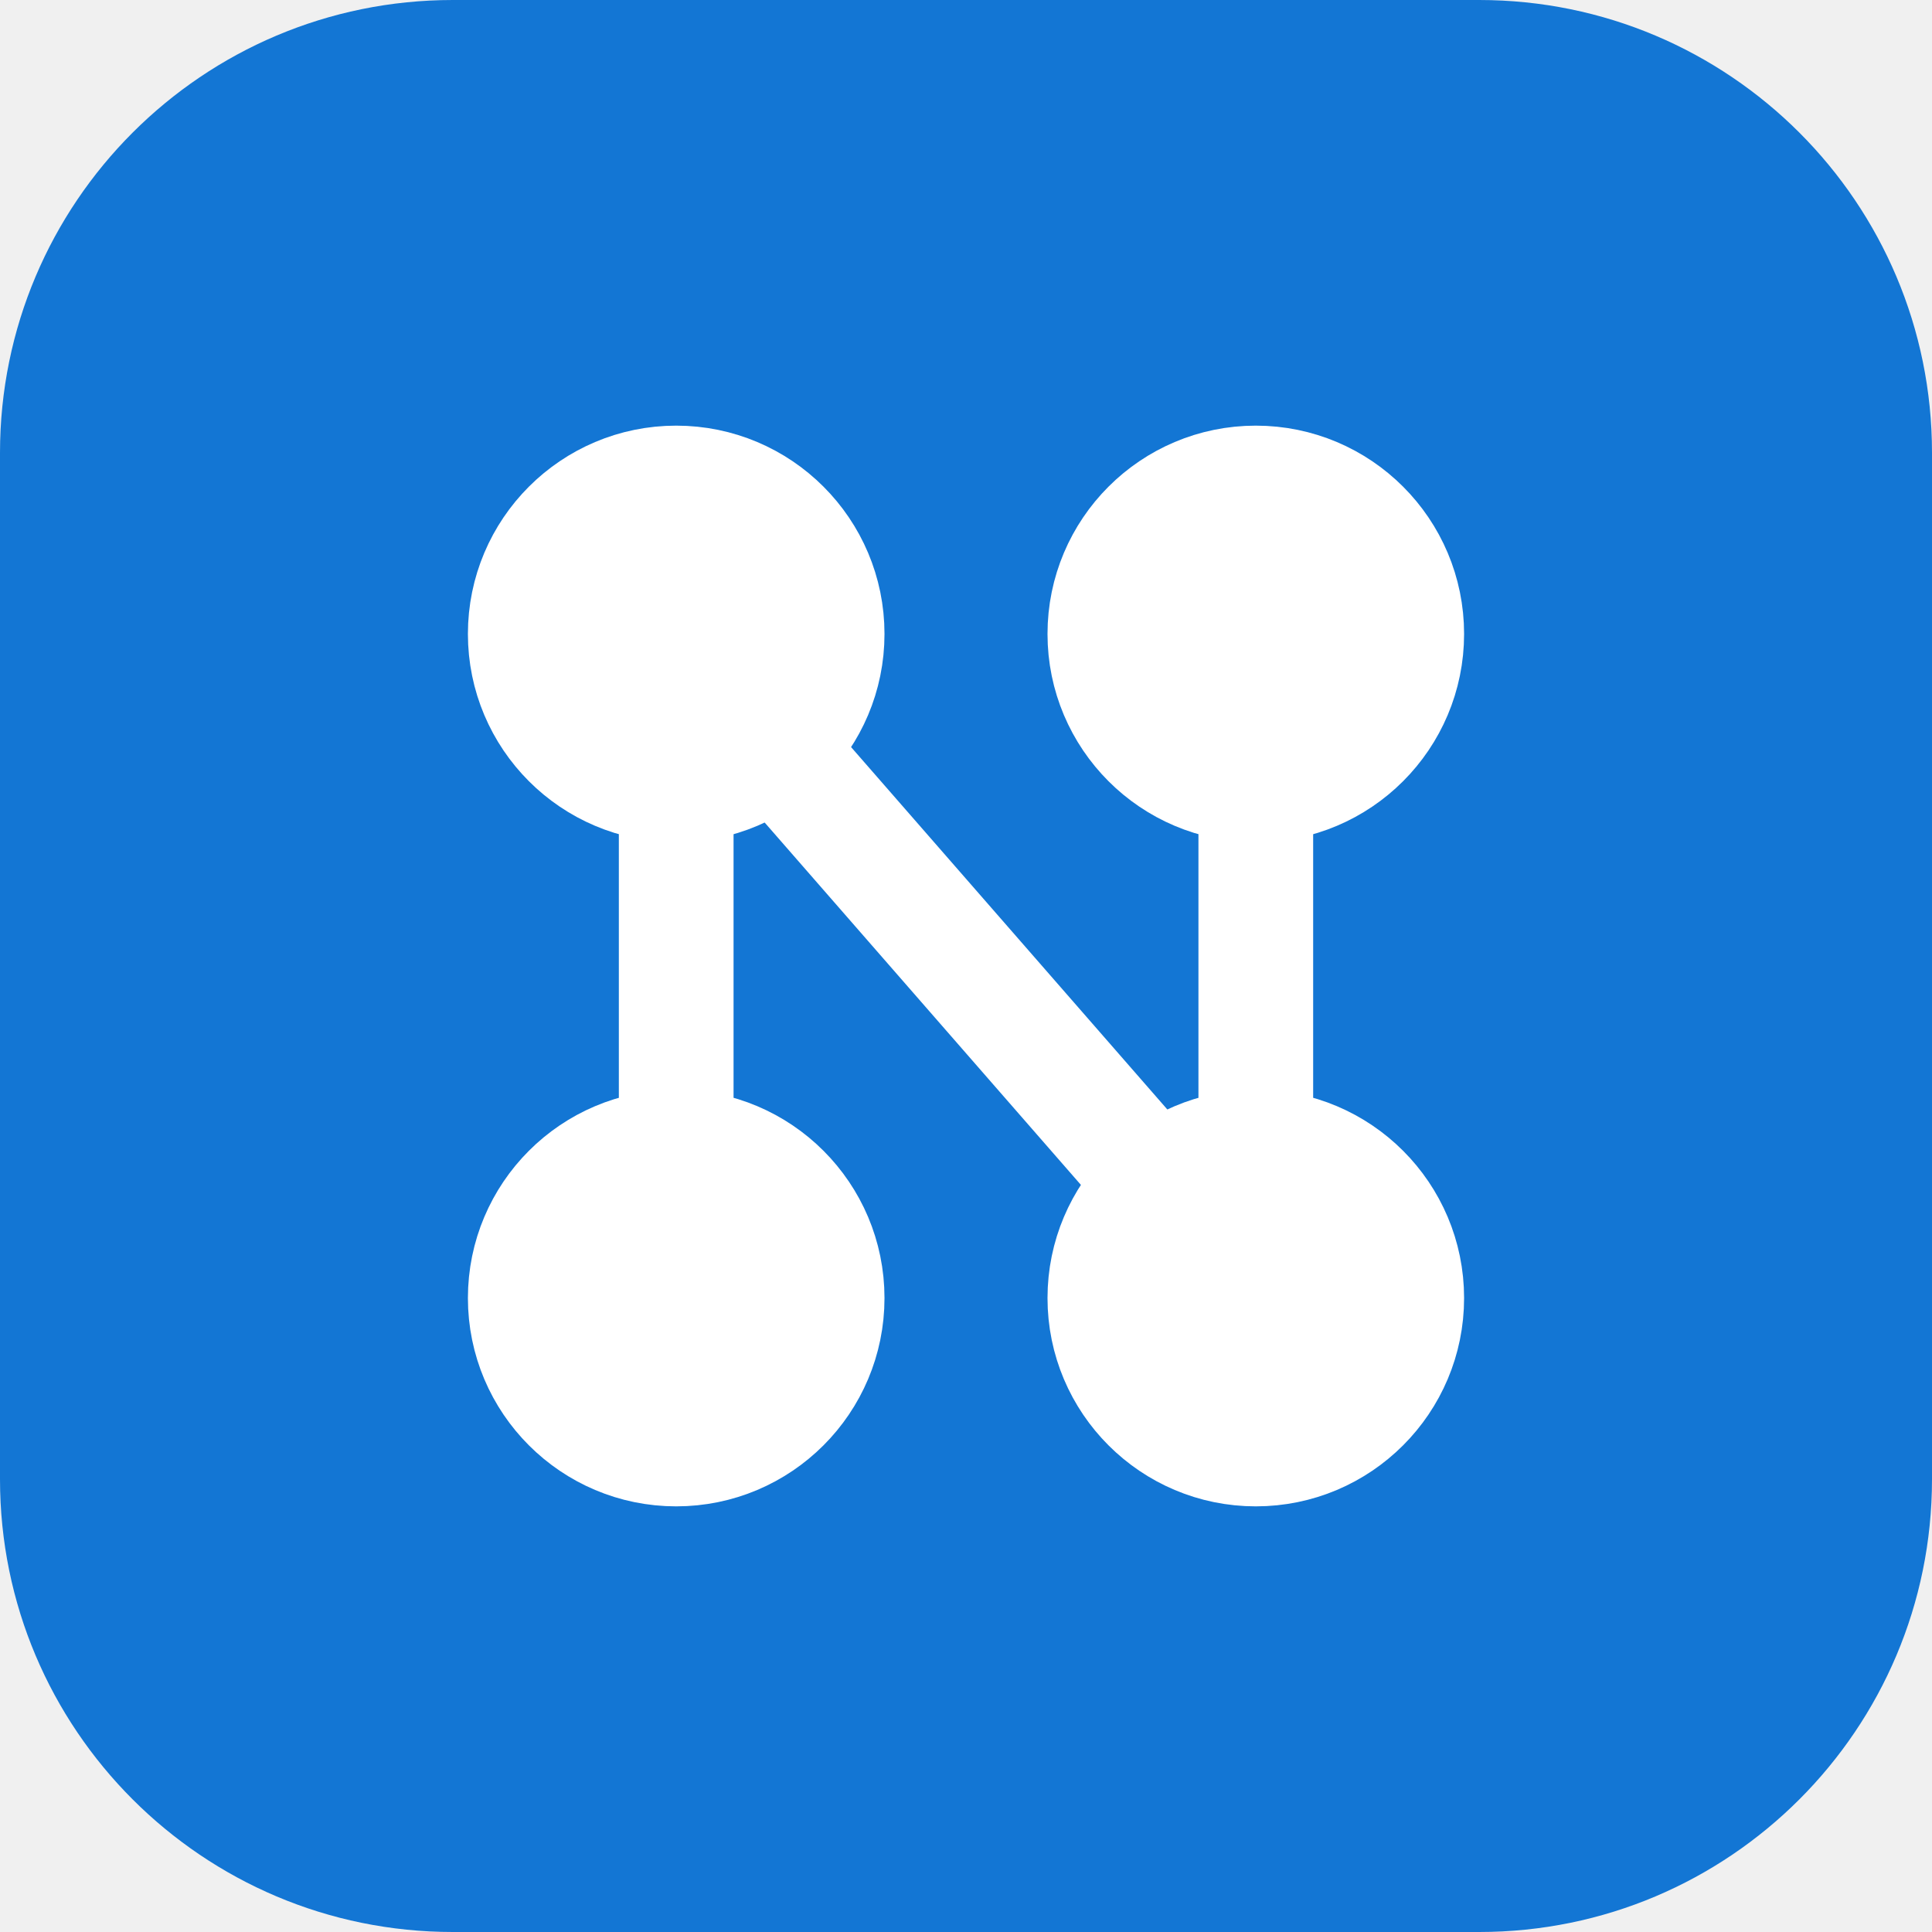
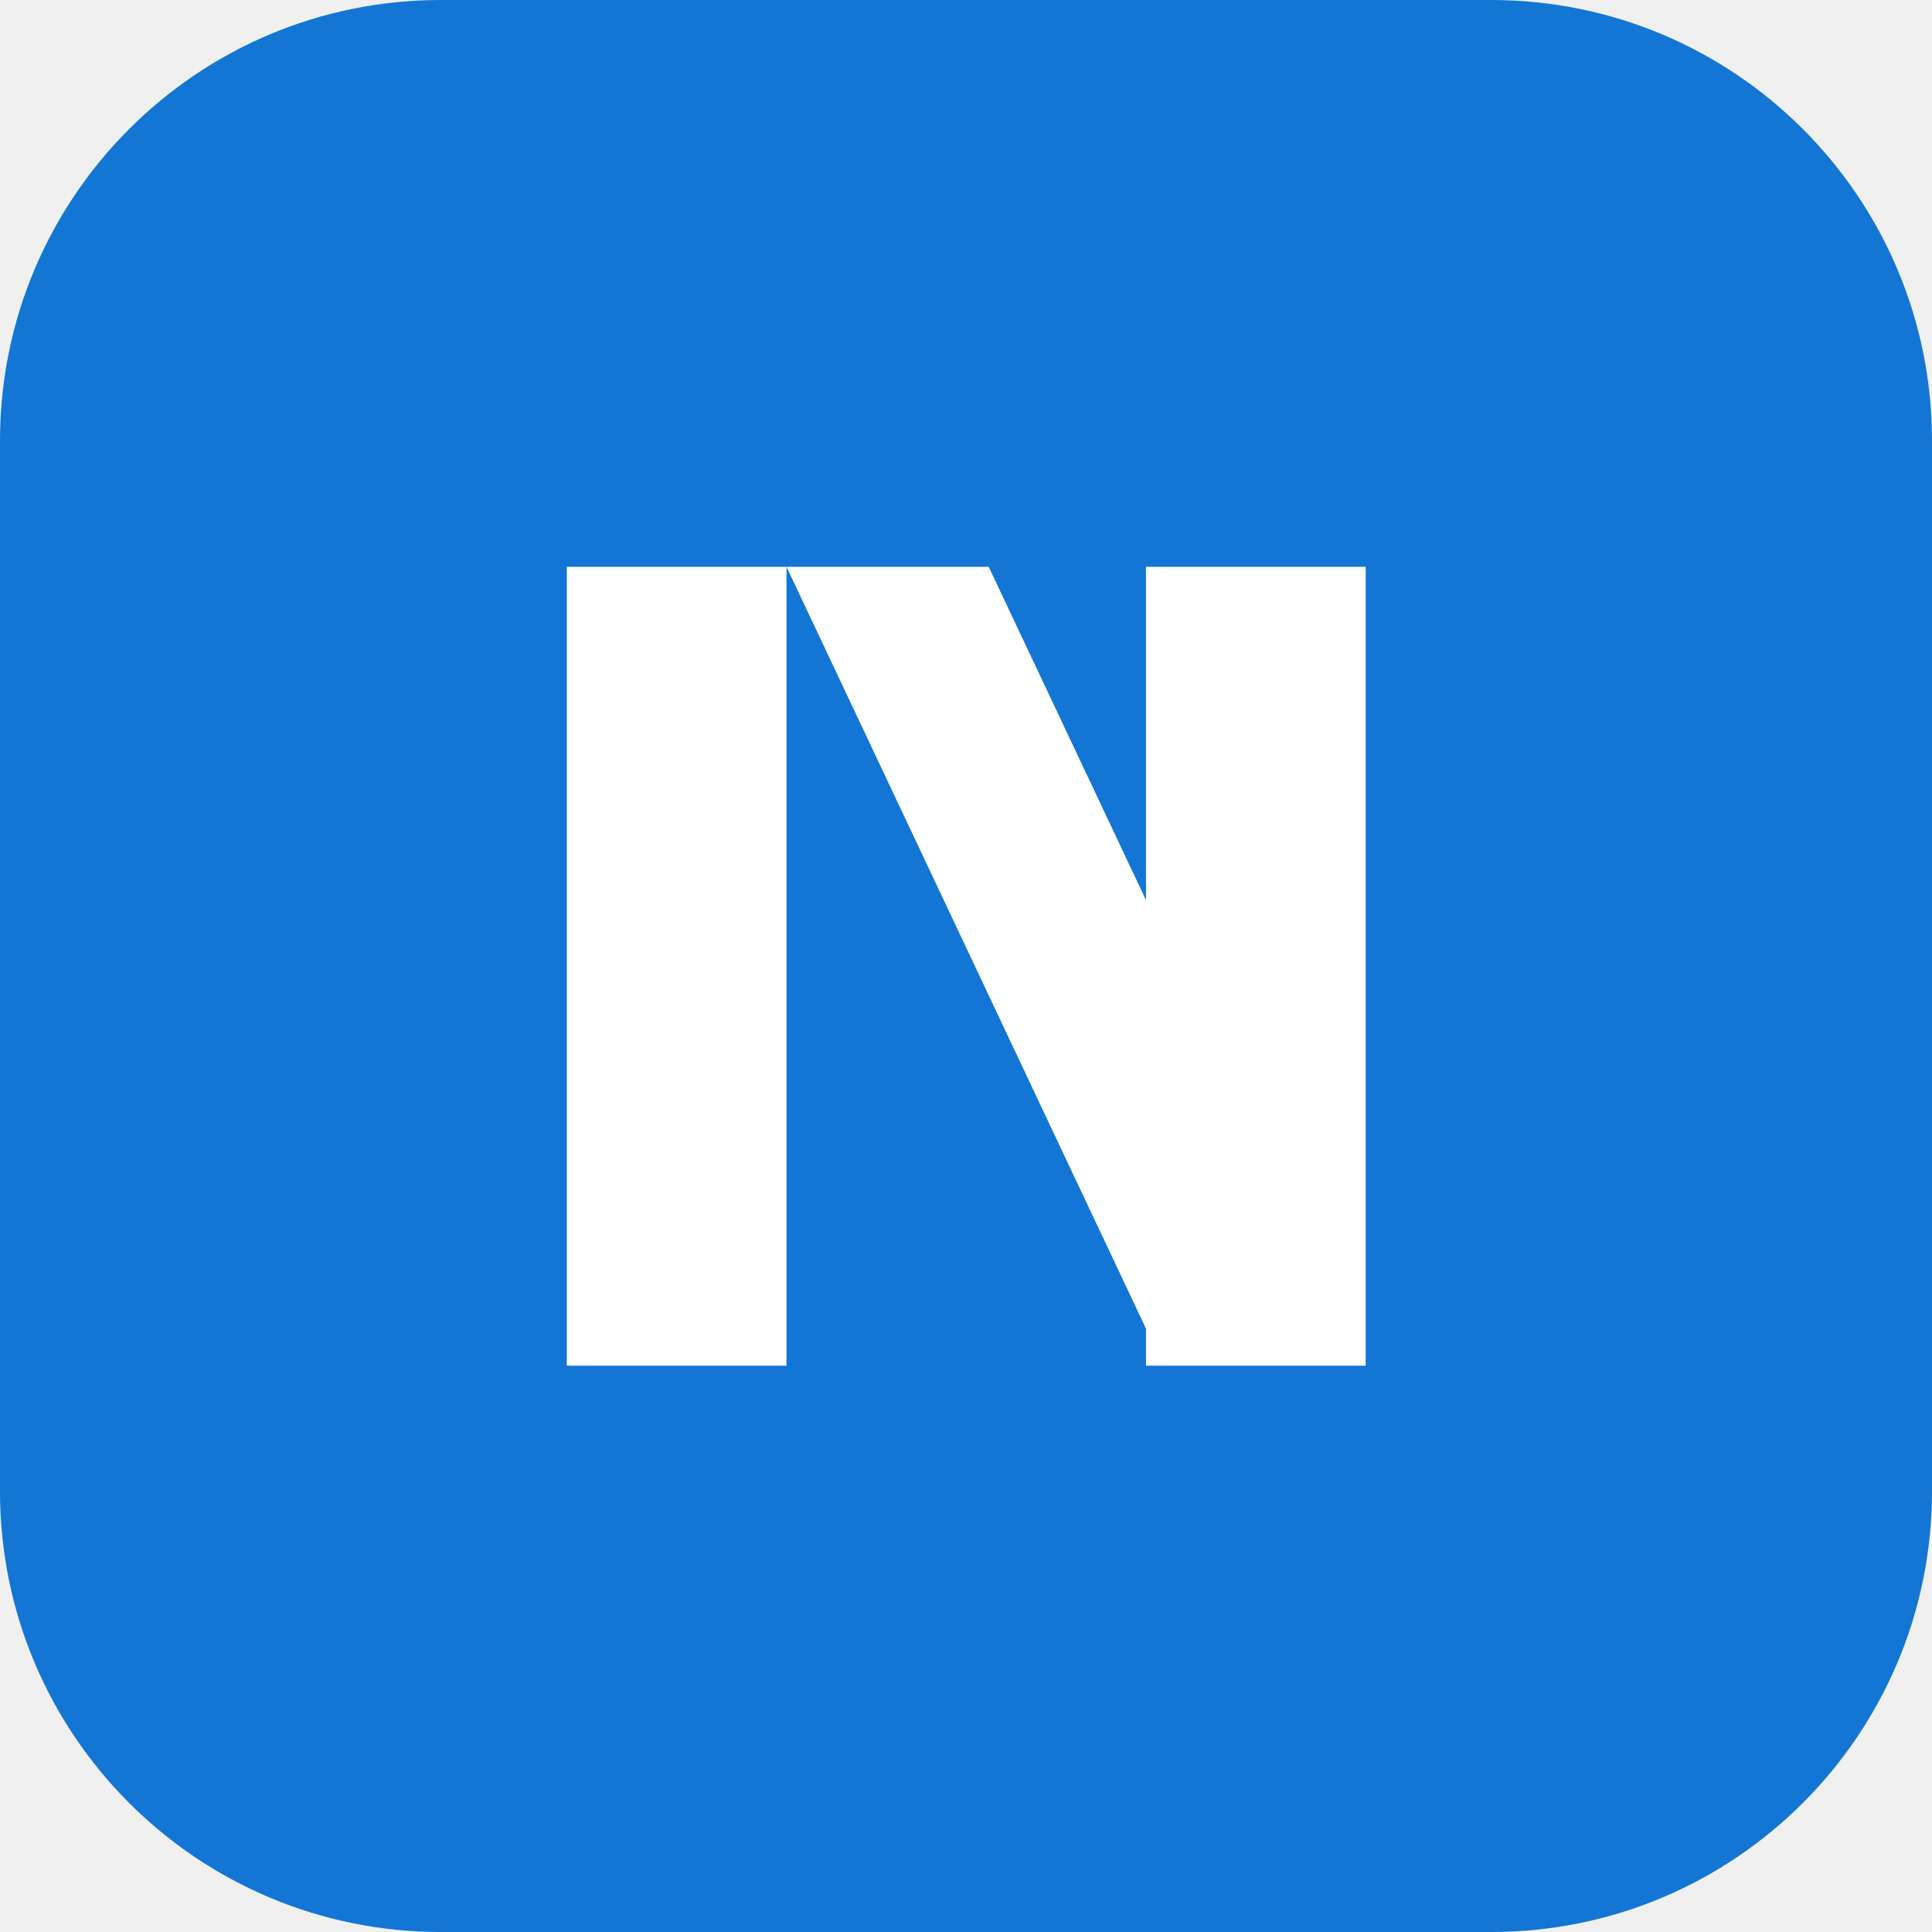
<svg xmlns="http://www.w3.org/2000/svg" viewBox="0 0 32 32" width="32" height="32">
-   <rect width="32" height="32" rx="7.5" fill="#1376d4" />
-   <g stroke="#ffffff" stroke-width="1.9" stroke-linecap="round" fill="#ffffff">
-     <path d="M11.2 10.5v11M11.2 10.5l9.6 11M20.8 10.5v11" fill="none" />
-     <circle cx="11.2" cy="10.5" r="2.5" />
-     <circle cx="11.2" cy="21.5" r="2.5" />
-     <circle cx="20.8" cy="10.5" r="2.5" />
-     <circle cx="20.8" cy="21.5" r="2.5" />
+   <rect width="32" height="32" rx="7.3" fill="#1376d4" />
+   <g transform="translate(6.08 6.08) scale(0.827)">
+     <path fill="#ffffff" d="M4 4h4.4v16H4zM15.6 4H20v16h-4.4zM8.4 4h4.05L20 20h-4.05z" />
  </g>
</svg>
